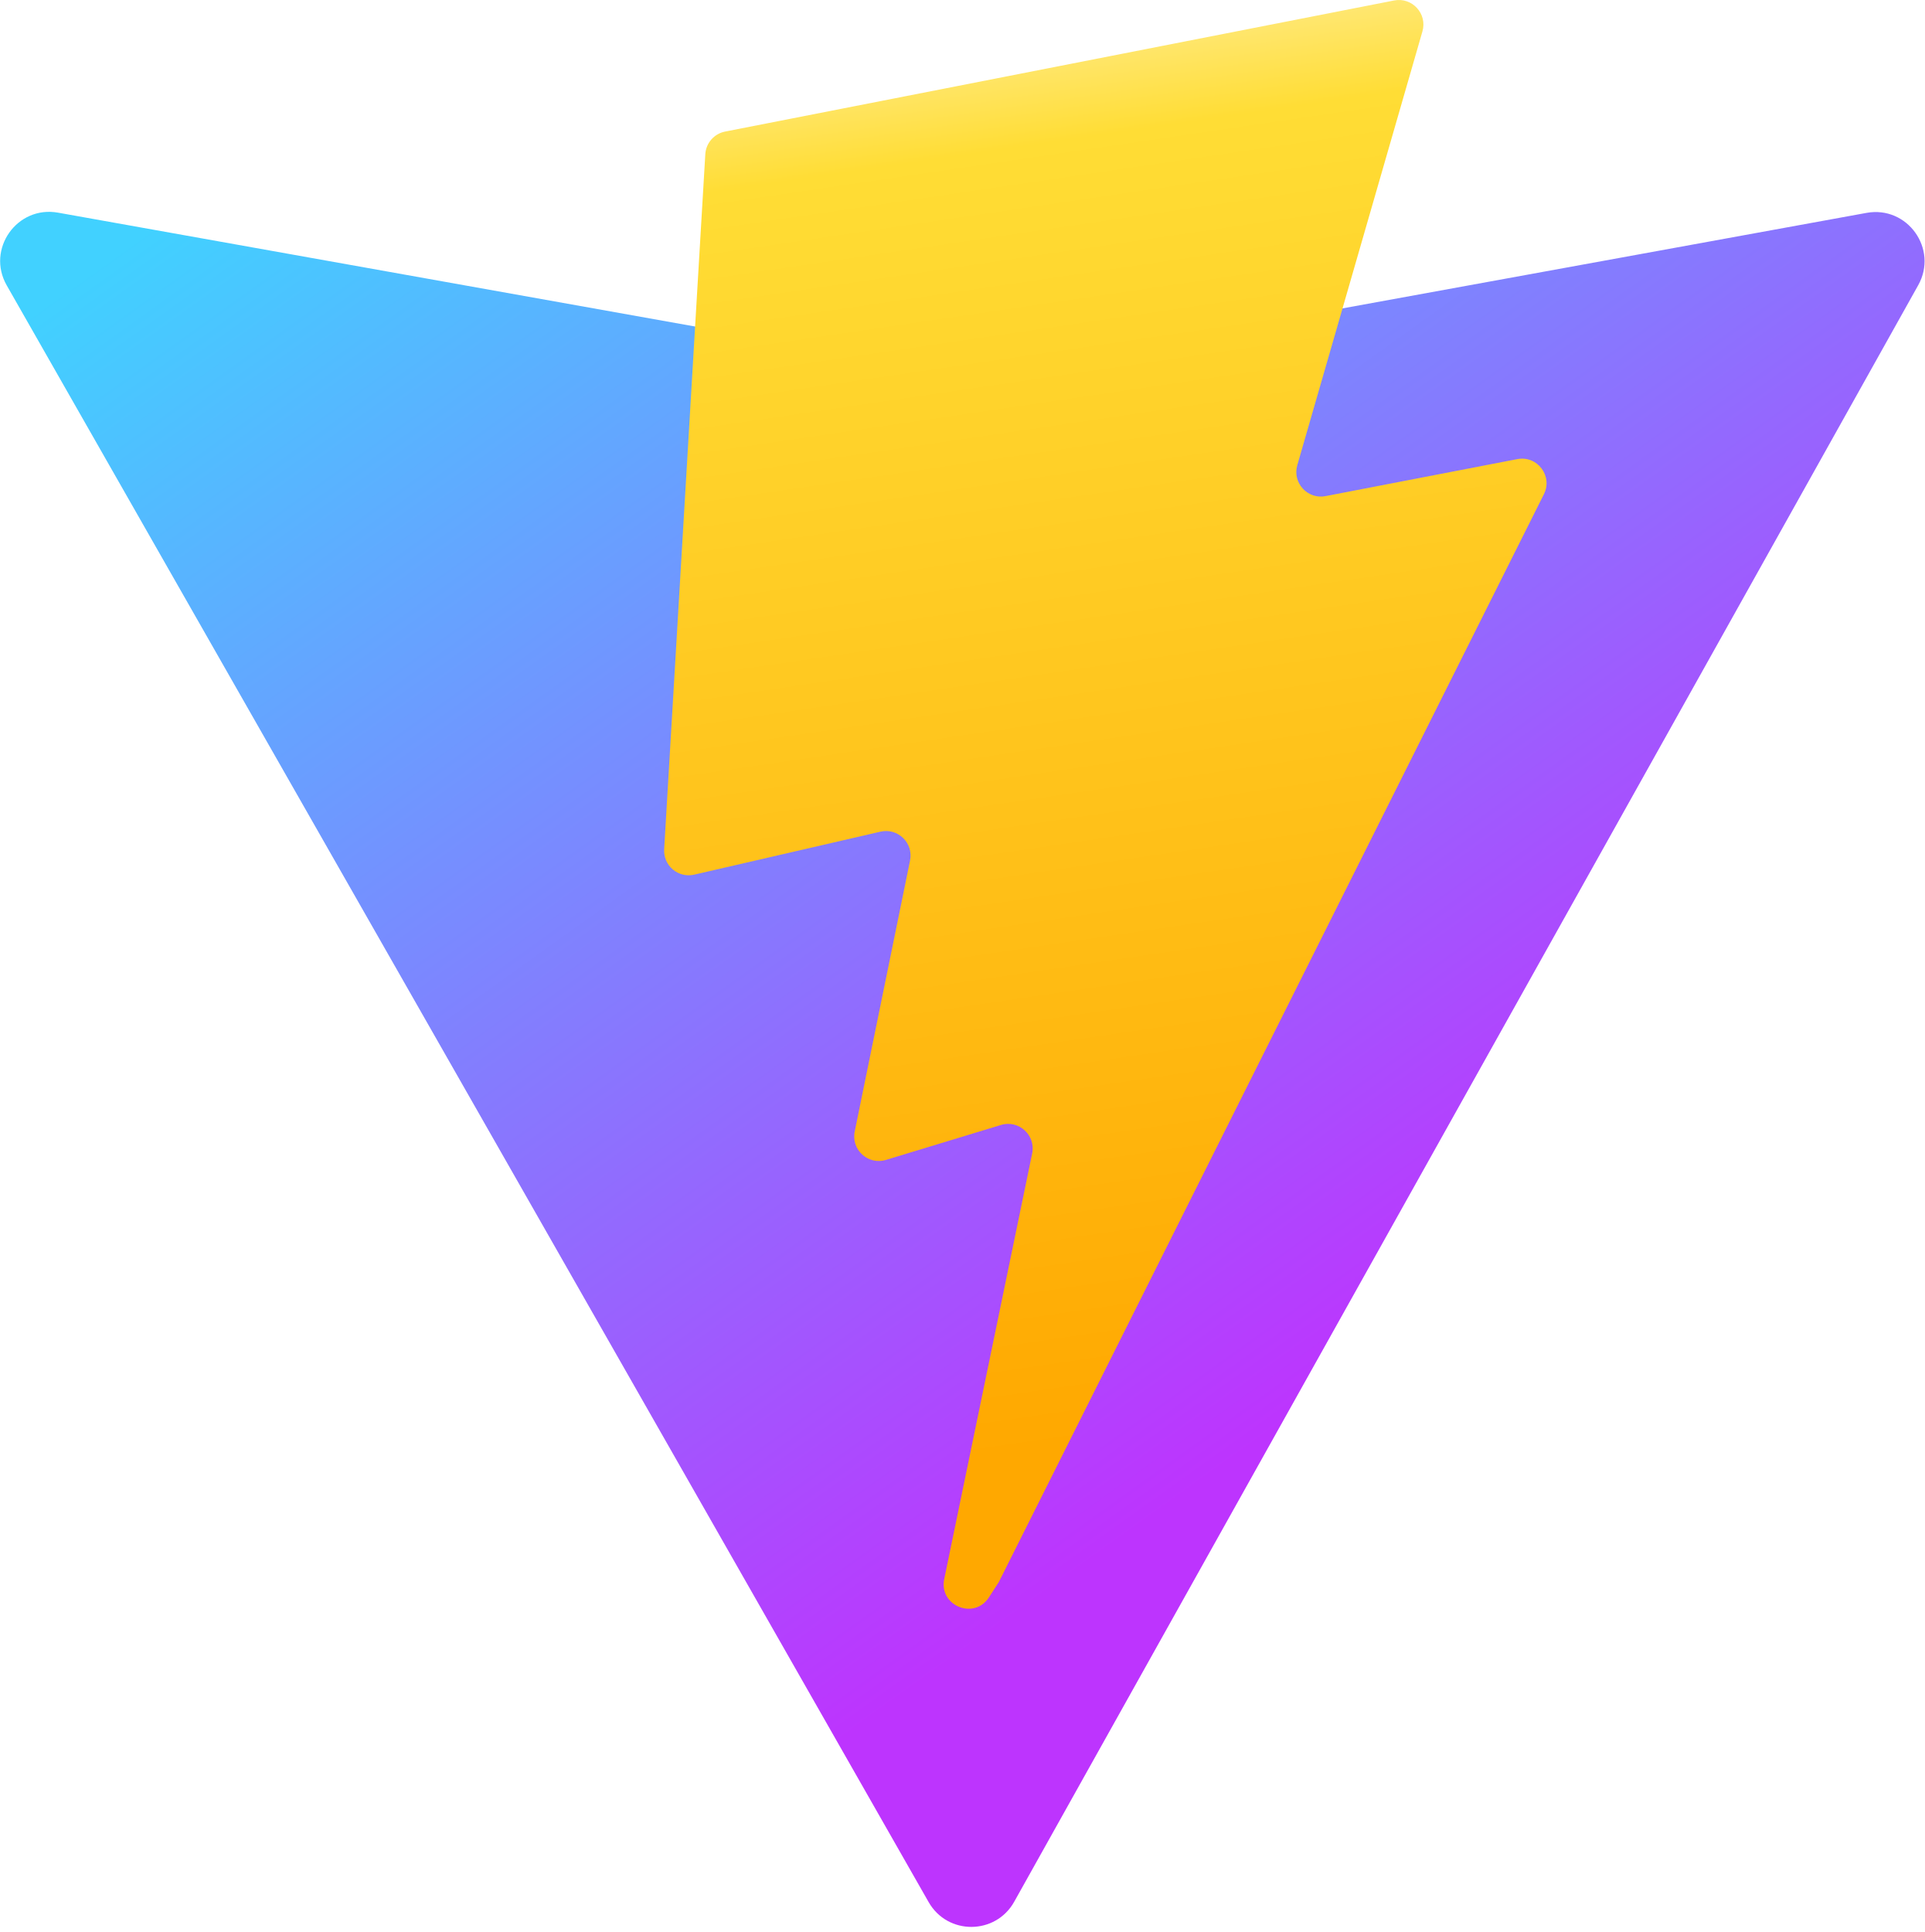
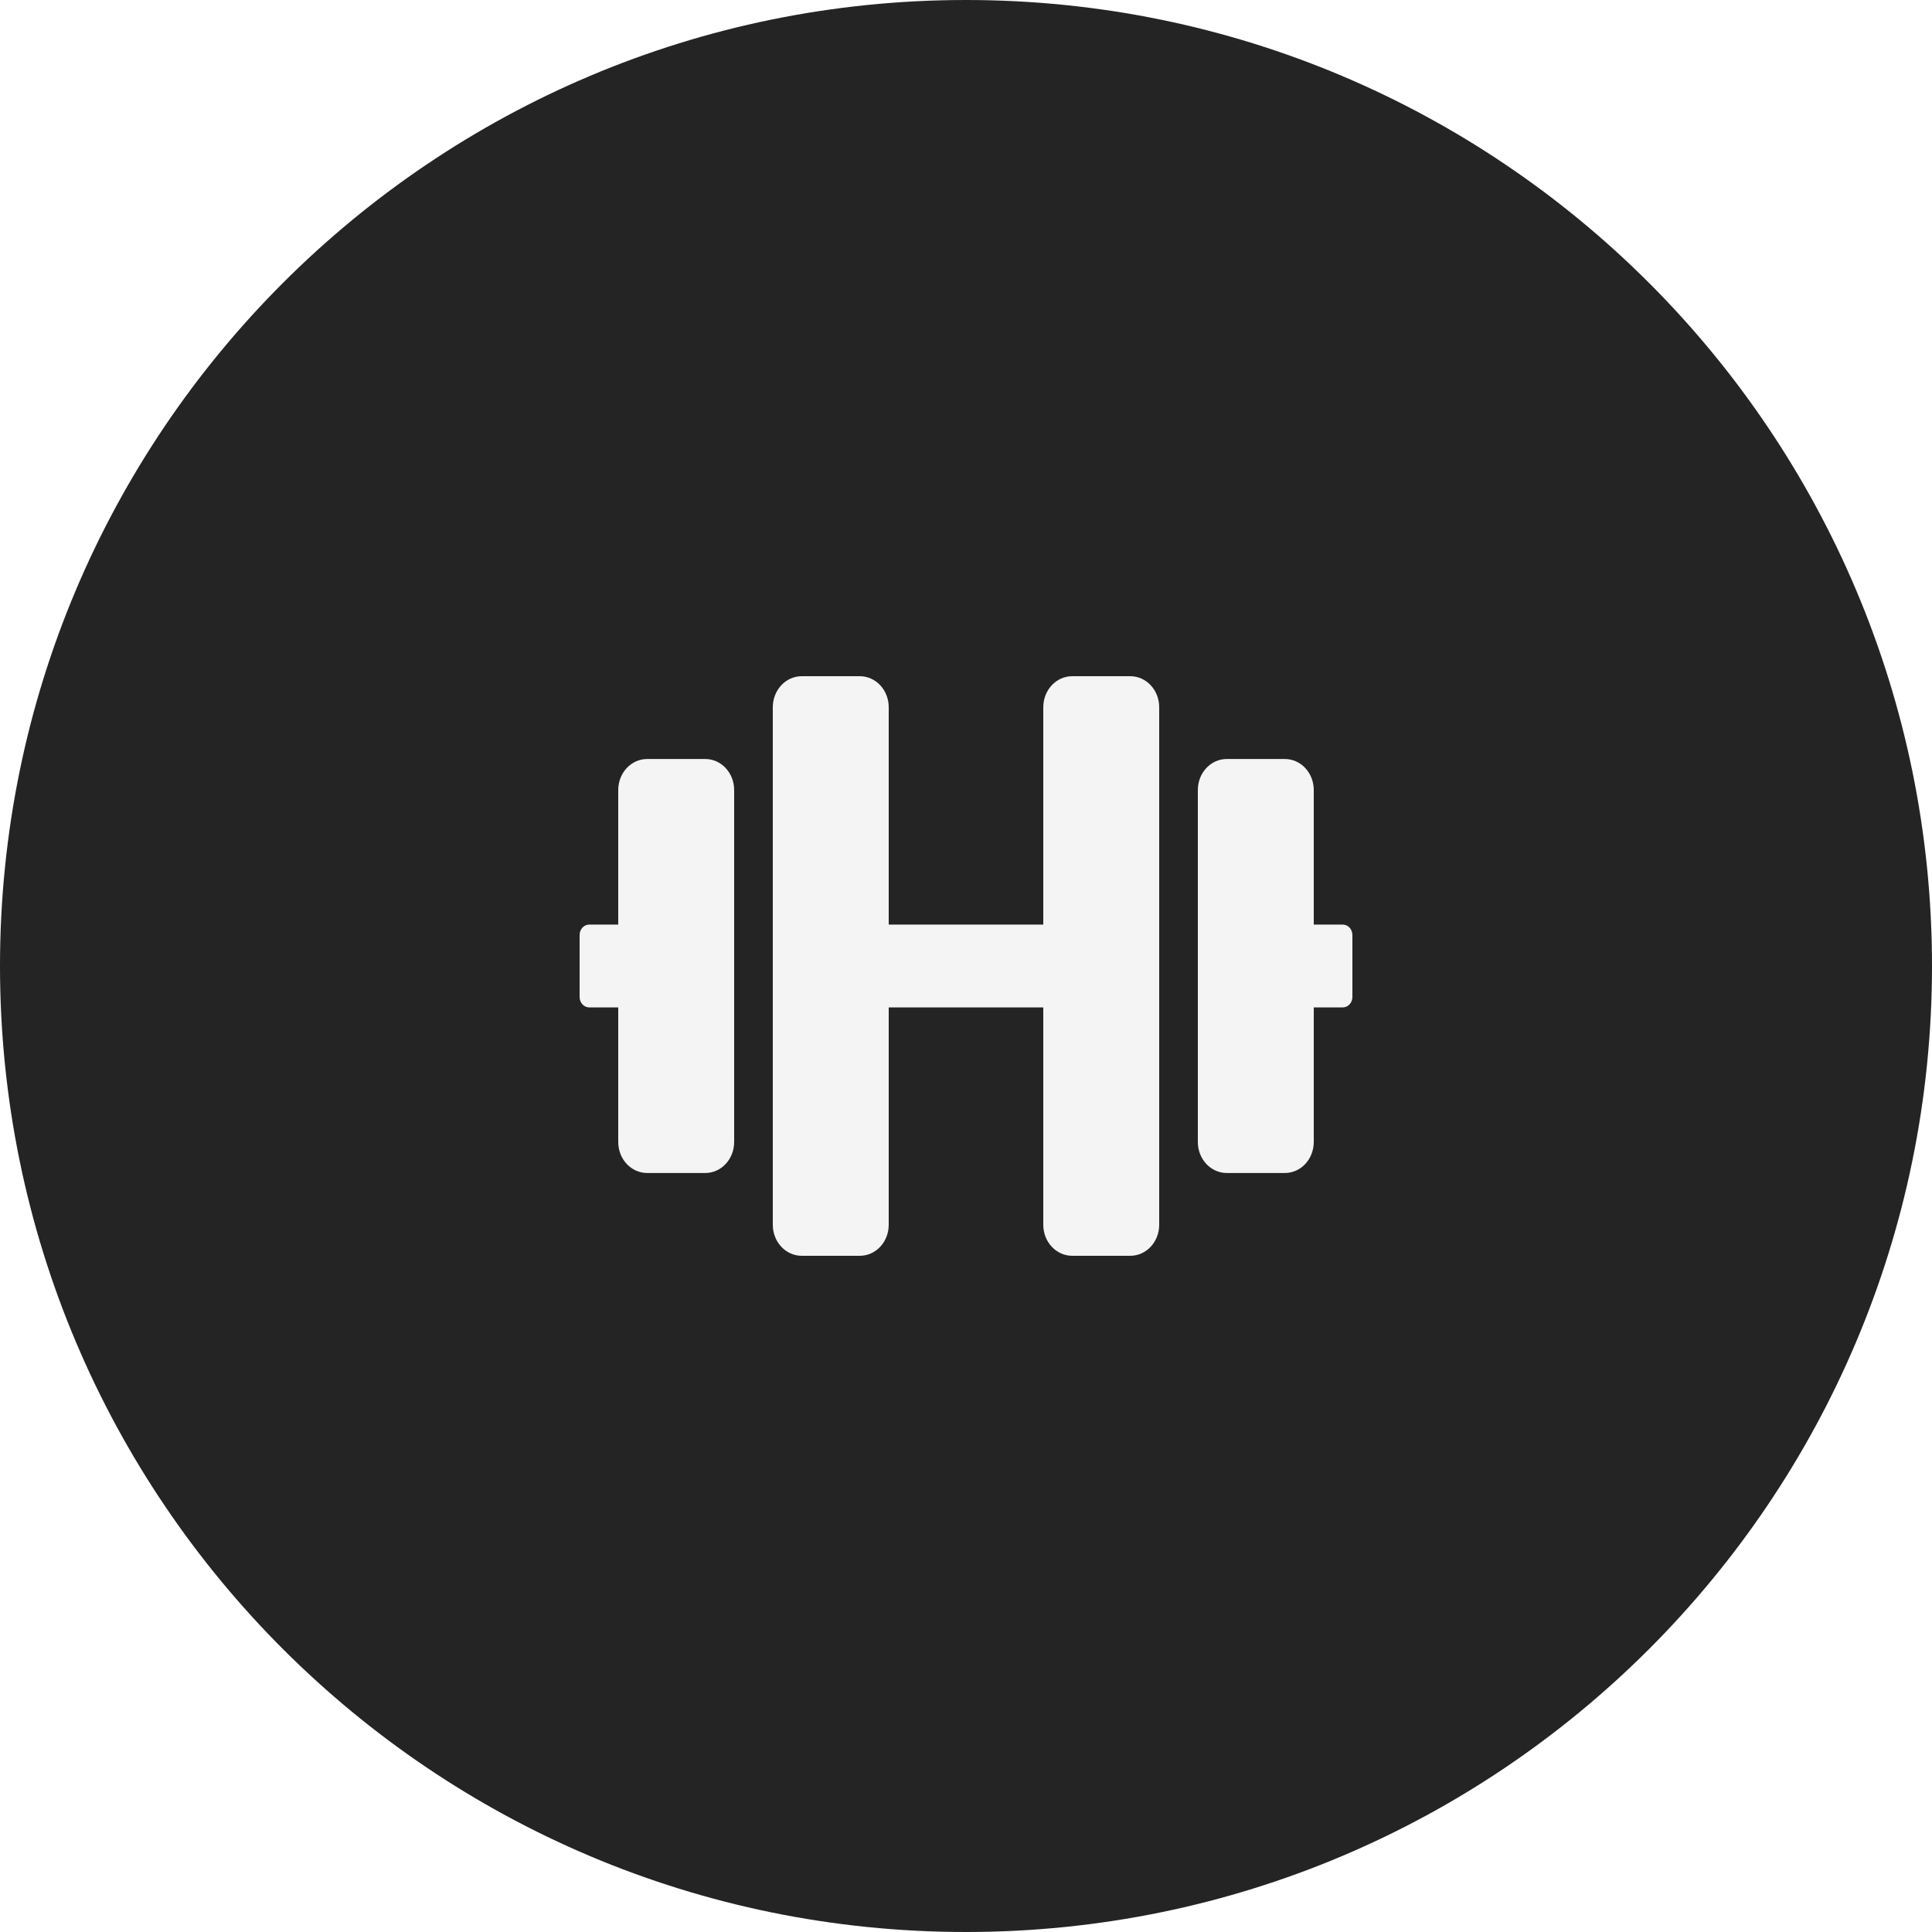
- <svg xmlns="http://www.w3.org/2000/svg" aria-hidden="true" role="img" class="iconify iconify--logos" width="31.88" height="32" preserveAspectRatio="xMidYMid meet" viewBox="0 0 256 257">
-   <defs>
-     <linearGradient id="IconifyId1813088fe1fbc01fb466" x1="-.828%" x2="57.636%" y1="7.652%" y2="78.411%">
-       <stop offset="0%" stop-color="#41D1FF" />
-       <stop offset="100%" stop-color="#BD34FE" />
-     </linearGradient>
-     <linearGradient id="IconifyId1813088fe1fbc01fb467" x1="43.376%" x2="50.316%" y1="2.242%" y2="89.03%">
-       <stop offset="0%" stop-color="#FFEA83" />
-       <stop offset="8.333%" stop-color="#FFDD35" />
-       <stop offset="100%" stop-color="#FFA800" />
-     </linearGradient>
-   </defs>
-   <path fill="url(#IconifyId1813088fe1fbc01fb466)" d="M255.153 37.938L134.897 252.976c-2.483 4.44-8.862 4.466-11.382.048L.875 37.958c-2.746-4.814 1.371-10.646 6.827-9.67l120.385 21.517a6.537 6.537 0 0 0 2.322-.004l117.867-21.483c5.438-.991 9.574 4.796 6.877 9.62Z" />
-   <path fill="url(#IconifyId1813088fe1fbc01fb467)" d="M185.432.063L96.44 17.501a3.268 3.268 0 0 0-2.634 3.014l-5.474 92.456a3.268 3.268 0 0 0 3.997 3.378l24.777-5.718c2.318-.535 4.413 1.507 3.936 3.838l-7.361 36.047c-.495 2.426 1.782 4.5 4.151 3.78l15.304-4.649c2.372-.72 4.652 1.36 4.15 3.788l-11.698 56.621c-.732 3.542 3.979 5.473 5.943 2.437l1.313-2.028l72.516-144.72c1.215-2.423-.88-5.186-3.54-4.672l-25.505 4.922c-2.396.462-4.435-1.77-3.759-4.114l16.646-57.705c.677-2.35-1.37-4.583-3.769-4.113Z" />
+ <svg xmlns="http://www.w3.org/2000/svg" width="48" height="48" viewBox="0 0 48 48" fill="none">
+   <circle cx="24" cy="24" r="24" fill="#242424" />
+   <path d="M17.52 18.857H16.08C15.681 18.857 15.36 19.201 15.36 19.629V22.971H14.64C14.508 22.971 14.4 23.087 14.4 23.229V24.771C14.4 24.913 14.508 25.029 14.64 25.029H15.36V28.372C15.36 28.799 15.681 29.143 16.08 29.143H17.52C17.919 29.143 18.24 28.799 18.24 28.372V19.629C18.24 19.201 17.919 18.857 17.52 18.857ZM33.36 22.971H32.64V19.629C32.64 19.201 32.319 18.857 31.92 18.857H30.48C30.081 18.857 29.76 19.201 29.76 19.629V28.372C29.76 28.799 30.081 29.143 30.48 29.143H31.92C32.319 29.143 32.64 28.799 32.64 28.372V25.029H33.36C33.492 25.029 33.6 24.913 33.6 24.771V23.229C33.6 23.087 33.492 22.971 33.36 22.971ZM28.08 16.8H26.64C26.241 16.8 25.92 17.144 25.92 17.572V22.971H22.08V17.572C22.08 17.144 21.759 16.8 21.36 16.8H19.92C19.521 16.8 19.2 17.144 19.2 17.572V30.429C19.2 30.856 19.521 31.2 19.92 31.2H21.36C21.759 31.2 22.08 30.856 22.08 30.429V25.029H25.92V30.429C25.92 30.856 26.241 31.2 26.64 31.2H28.08C28.479 31.2 28.8 30.856 28.8 30.429V17.572C28.8 17.144 28.479 16.8 28.08 16.8Z" fill="#F4F4F4" />
</svg>
